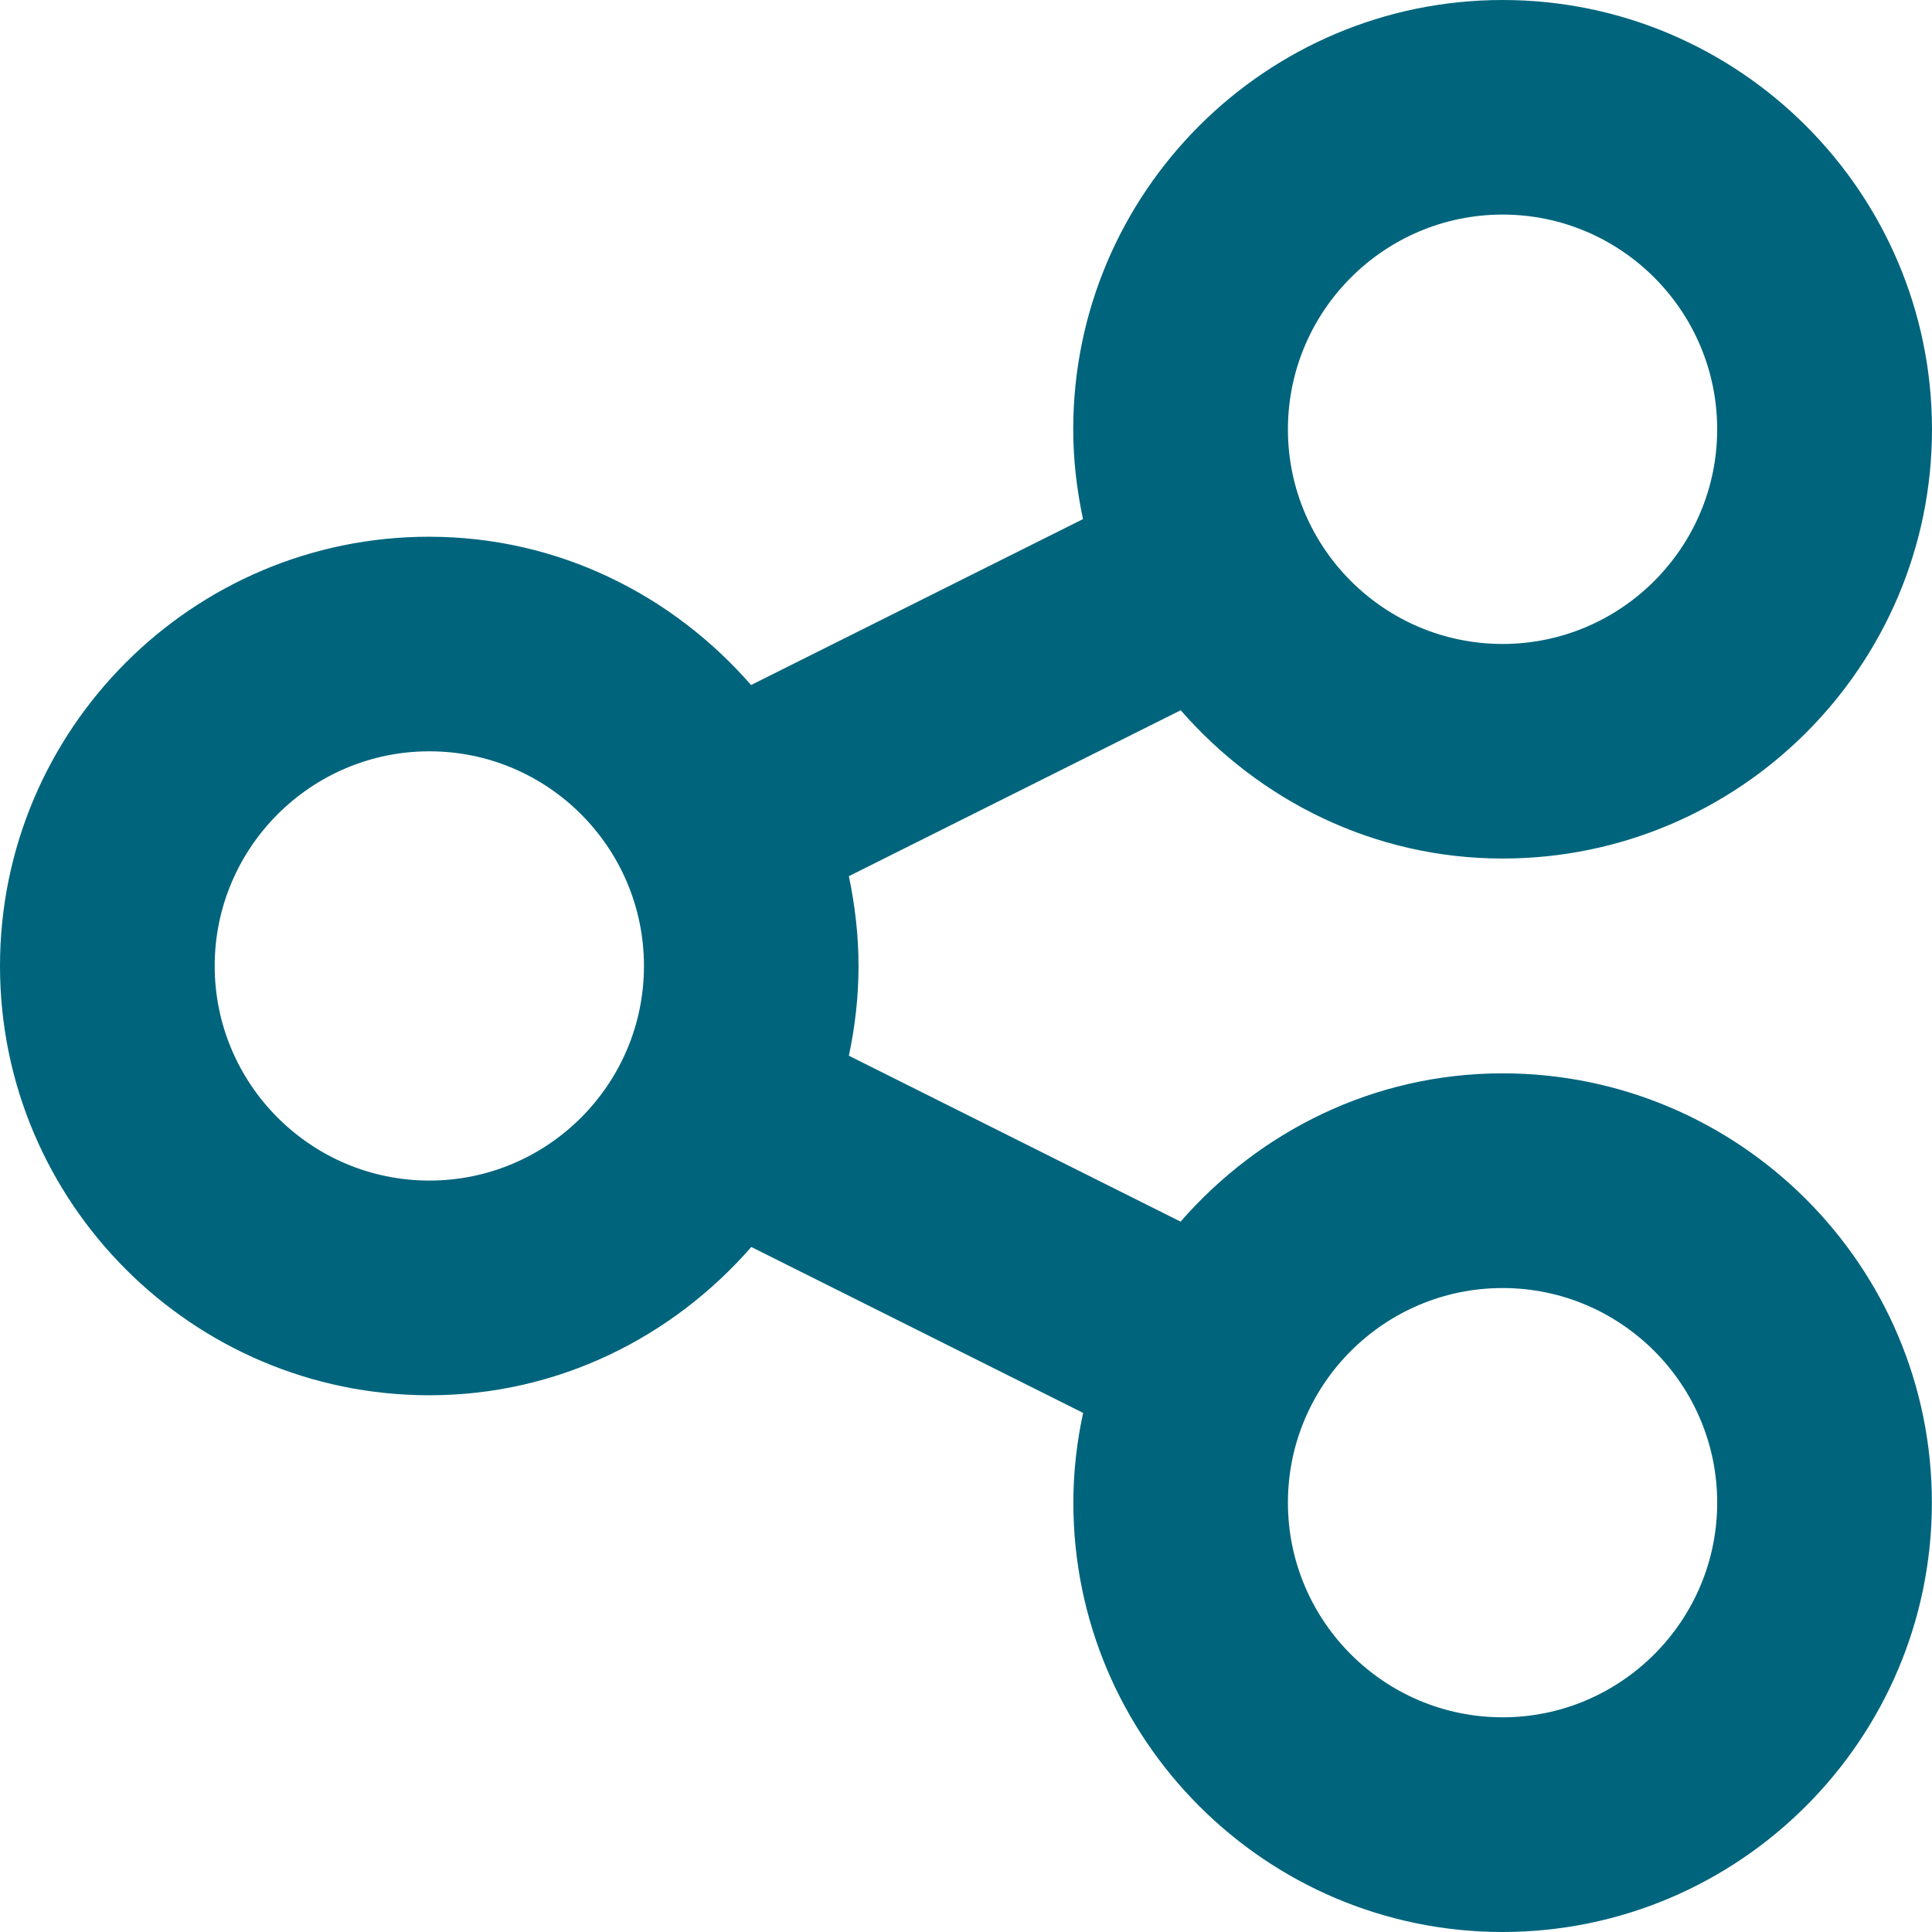
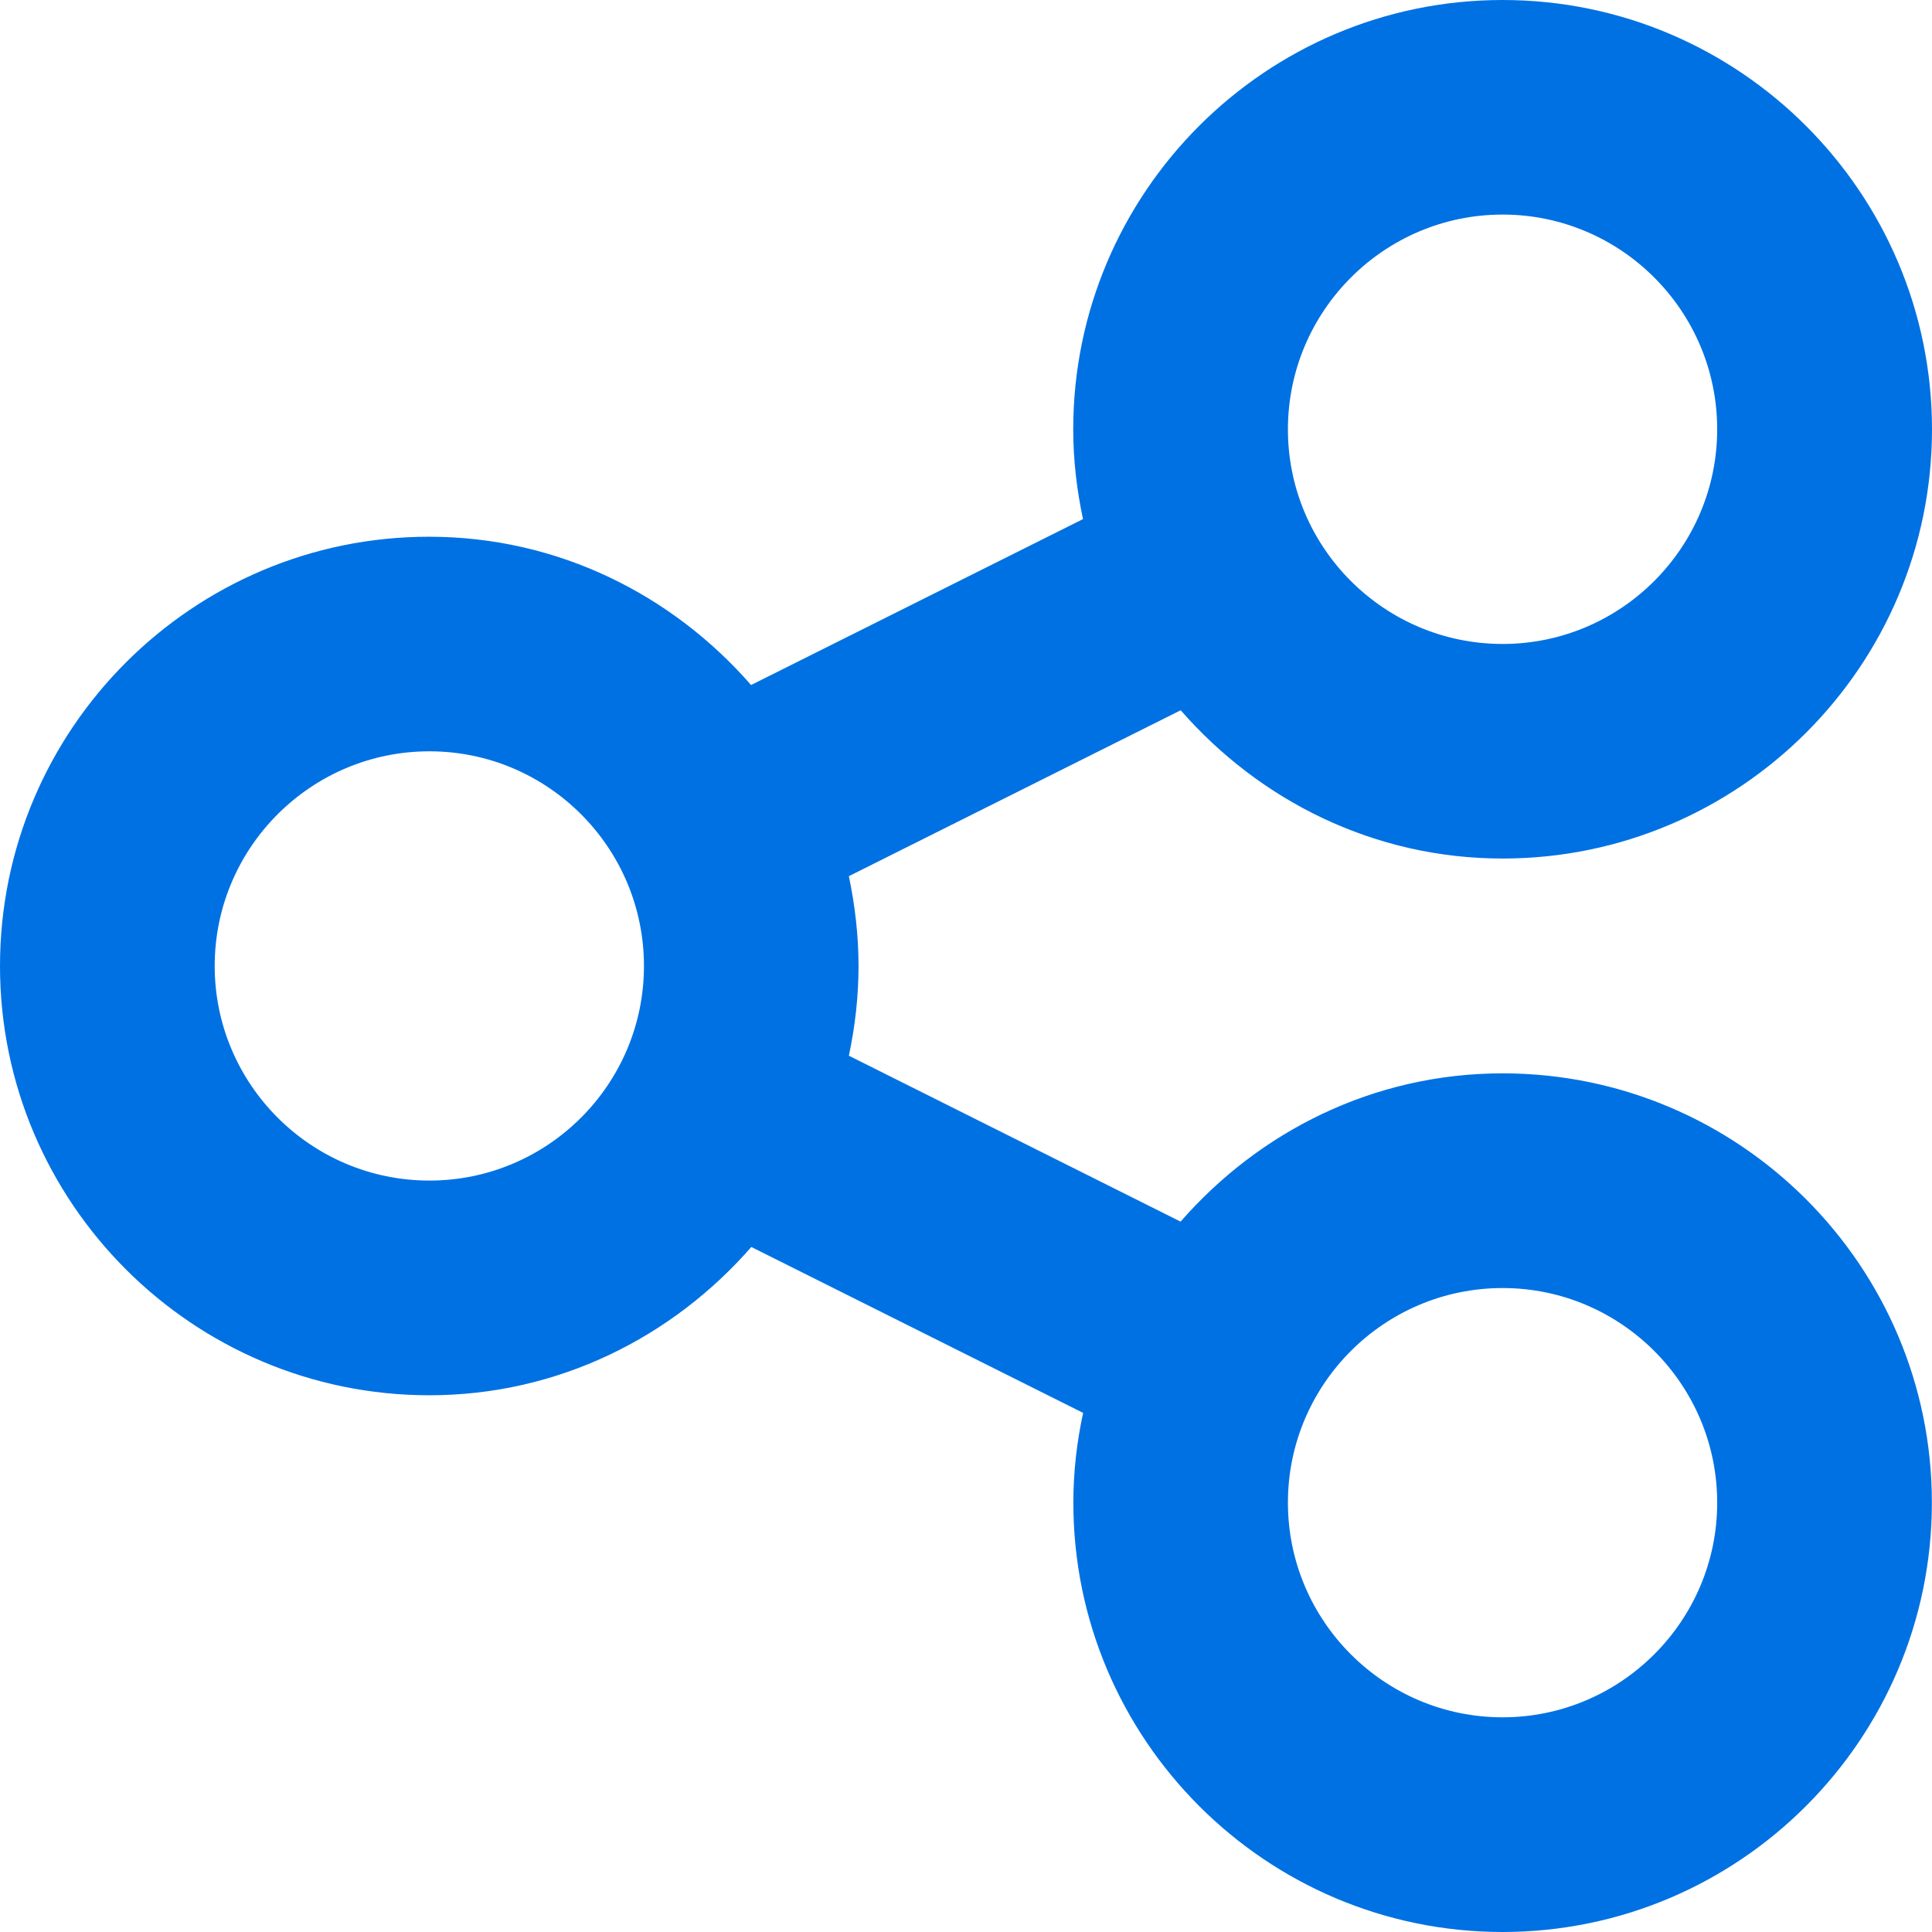
<svg xmlns="http://www.w3.org/2000/svg" width="16" height="16" viewBox="0 0 16 16" fill="none">
-   <path d="M12.444 8.889C11.376 8.889 10.429 9.37 9.777 10.117L7.03 8.743C7.081 8.503 7.11 8.255 7.11 8C7.11 7.745 7.08 7.496 7.03 7.256L9.778 5.882C10.43 6.629 11.377 7.11 12.444 7.11C14.405 7.11 16 5.516 16 3.555C15.999 1.595 14.404 0 12.444 0C10.483 0 8.888 1.595 8.888 3.556C8.888 3.811 8.918 4.059 8.969 4.299L6.22 5.673C5.568 4.926 4.621 4.445 3.554 4.445C1.595 4.444 0 6.039 0 8C0 9.96 1.595 11.555 3.556 11.555C4.622 11.555 5.57 11.074 6.222 10.327L8.97 11.701C8.918 11.941 8.889 12.189 8.889 12.444C8.889 14.405 10.484 16 12.444 16C14.405 15.999 15.999 14.404 15.999 12.444C15.999 10.483 14.404 8.889 12.444 8.889ZM12.444 1.777C13.424 1.777 14.221 2.575 14.221 3.555C14.221 4.536 13.423 5.333 12.444 5.333C11.464 5.333 10.666 4.536 10.666 3.556C10.666 2.575 11.464 1.777 12.444 1.777ZM3.556 9.777C2.575 9.777 1.778 8.979 1.778 8C1.778 7.019 2.576 6.222 3.556 6.222C4.536 6.222 5.333 7.019 5.333 8C5.333 8.98 4.536 9.777 3.556 9.777ZM12.444 14.222C11.463 14.222 10.666 13.424 10.666 12.444C10.666 11.464 11.464 10.667 12.444 10.667C13.423 10.667 14.221 11.464 14.221 12.444C14.222 13.423 13.423 14.222 12.444 14.222Z" fill="#00647D" />
+   <path d="M12.444 8.889C11.376 8.889 10.429 9.37 9.777 10.117L7.03 8.743C7.081 8.503 7.11 8.255 7.11 8C7.11 7.745 7.08 7.496 7.03 7.256L9.778 5.882C10.43 6.629 11.377 7.11 12.444 7.11C14.405 7.11 16 5.516 16 3.555C15.999 1.595 14.404 0 12.444 0C10.483 0 8.888 1.595 8.888 3.556C8.888 3.811 8.918 4.059 8.969 4.299L6.22 5.673C5.568 4.926 4.621 4.445 3.554 4.445C1.595 4.444 0 6.039 0 8C0 9.96 1.595 11.555 3.556 11.555C4.622 11.555 5.57 11.074 6.222 10.327L8.97 11.701C8.918 11.941 8.889 12.189 8.889 12.444C8.889 14.405 10.484 16 12.444 16C14.405 15.999 15.999 14.404 15.999 12.444C15.999 10.483 14.404 8.889 12.444 8.889ZM12.444 1.777C13.424 1.777 14.221 2.575 14.221 3.555C14.221 4.536 13.423 5.333 12.444 5.333C11.464 5.333 10.666 4.536 10.666 3.556C10.666 2.575 11.464 1.777 12.444 1.777ZM3.556 9.777C2.575 9.777 1.778 8.979 1.778 8C1.778 7.019 2.576 6.222 3.556 6.222C4.536 6.222 5.333 7.019 5.333 8C5.333 8.98 4.536 9.777 3.556 9.777ZM12.444 14.222C11.463 14.222 10.666 13.424 10.666 12.444C10.666 11.464 11.464 10.667 12.444 10.667C13.423 10.667 14.221 11.464 14.221 12.444C14.222 13.423 13.423 14.222 12.444 14.222Z" fill="#0071E3" />
</svg>
